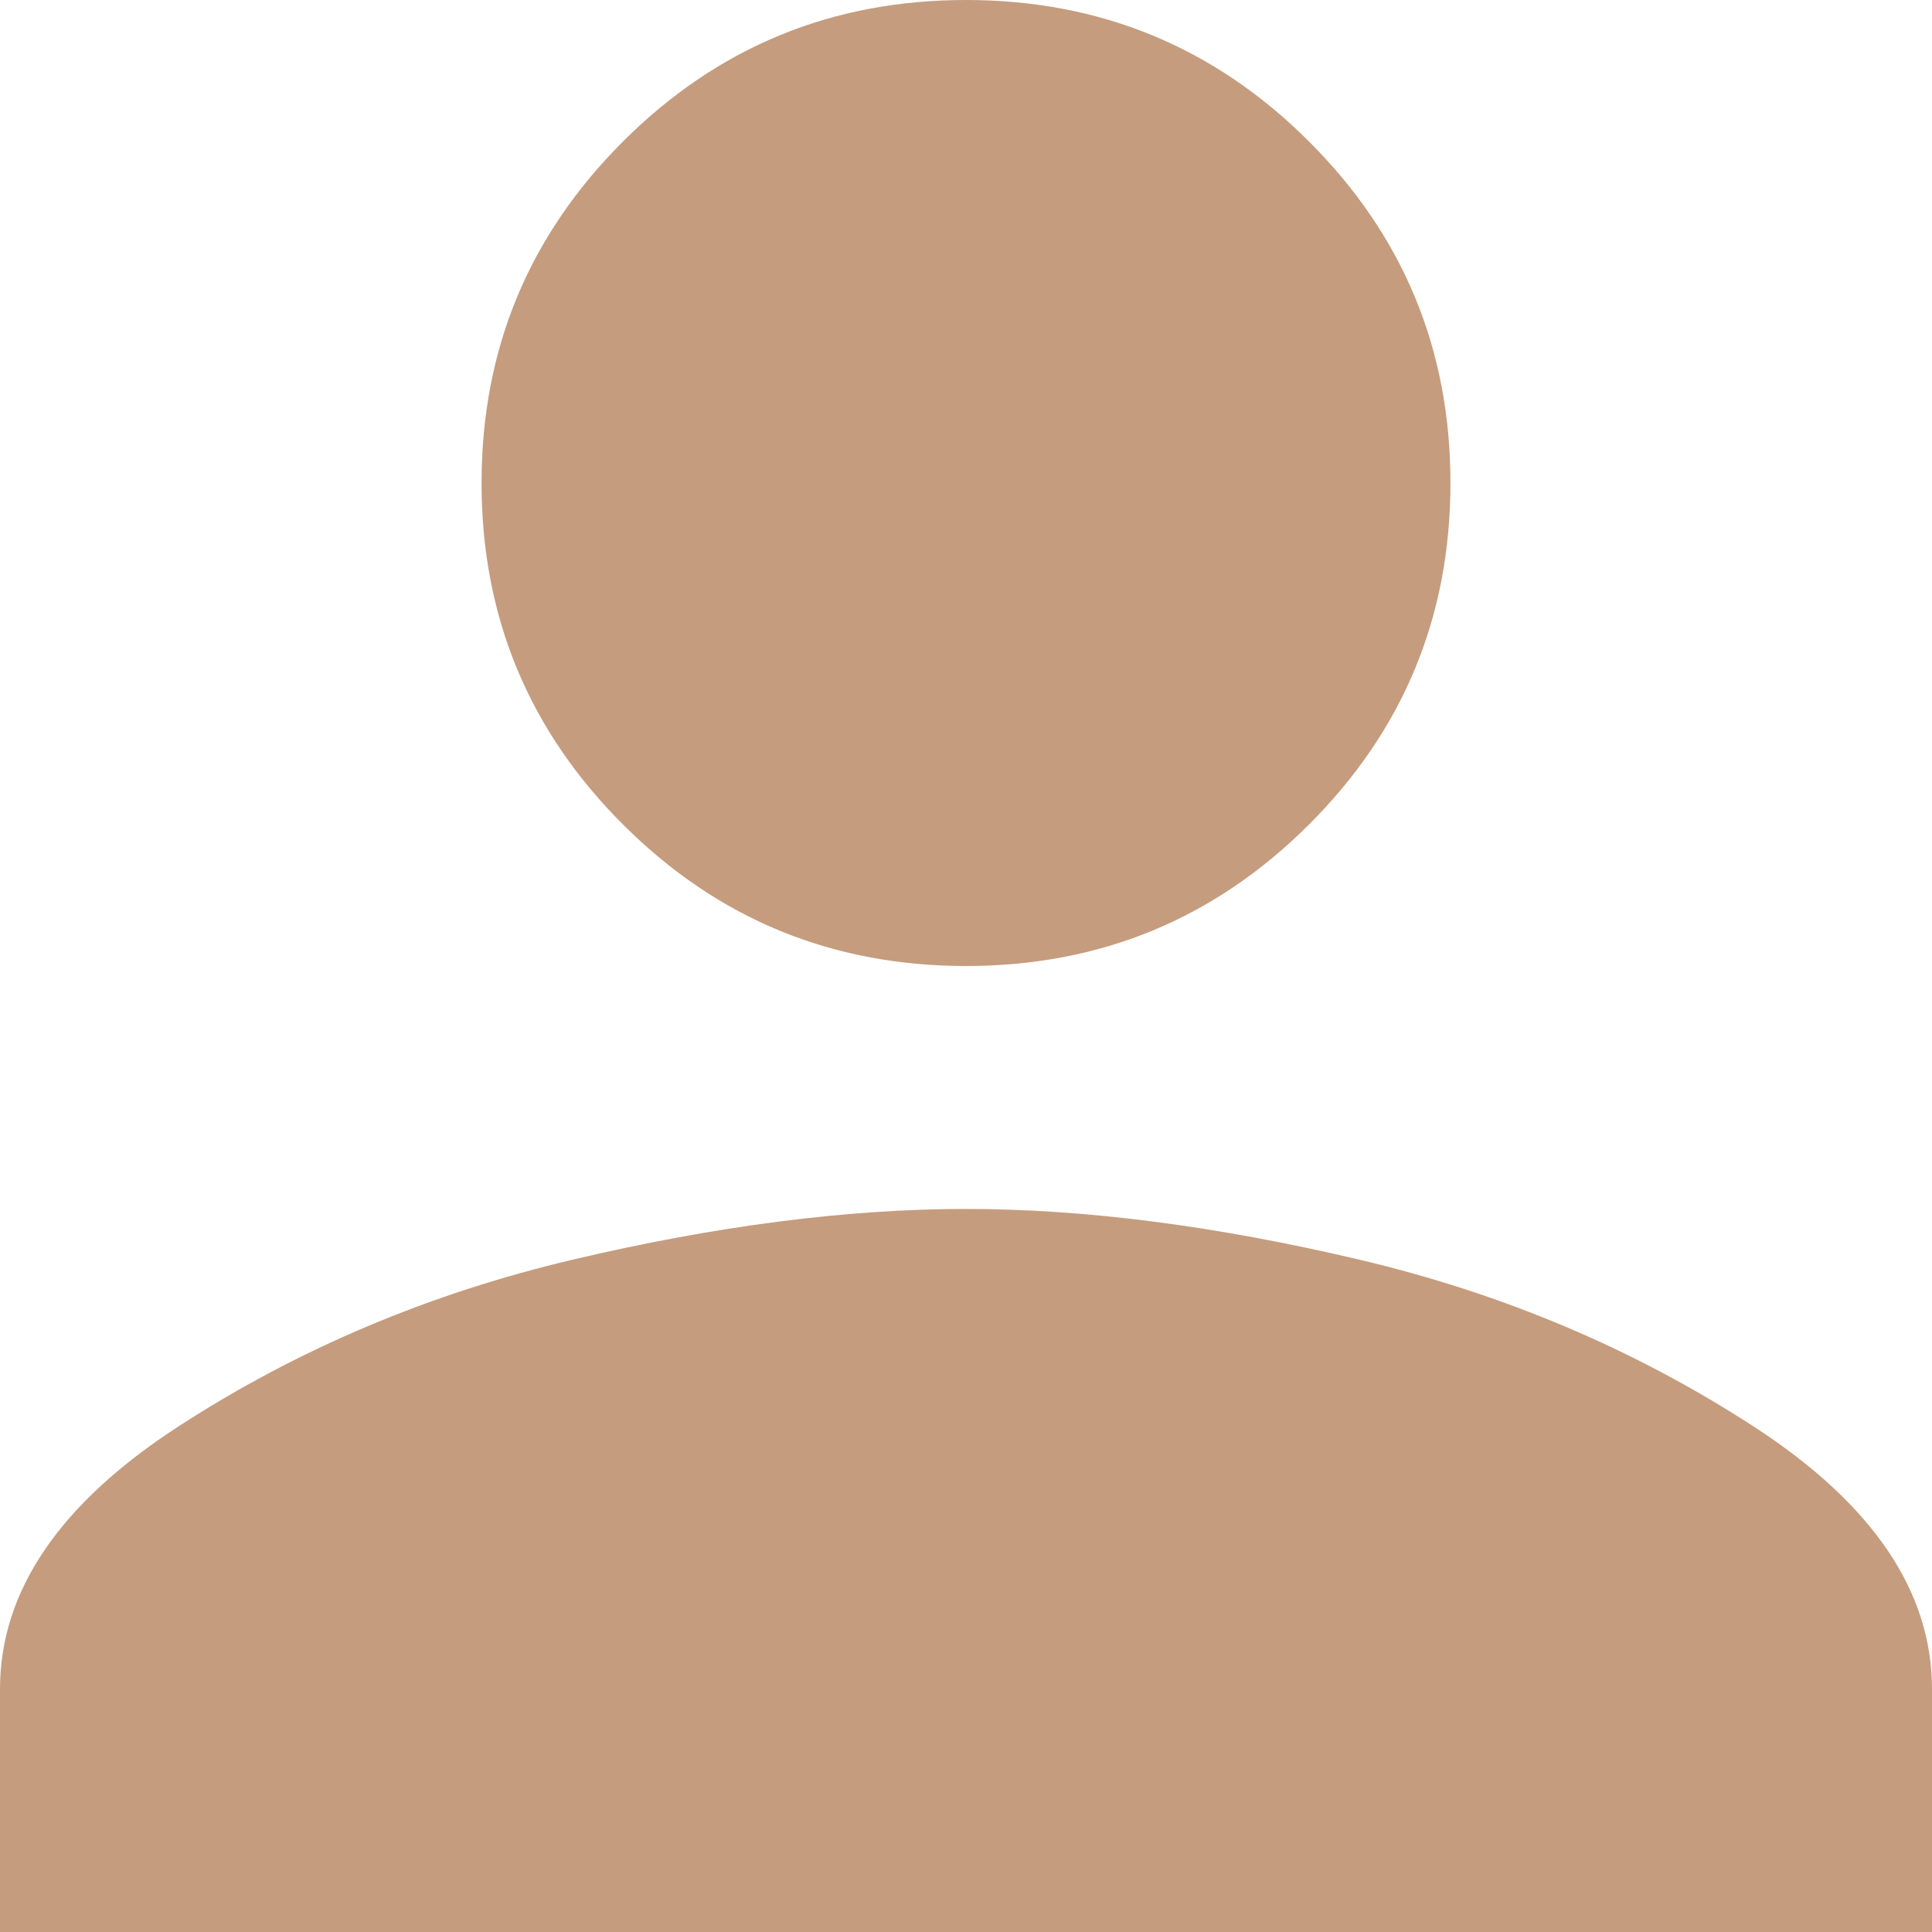
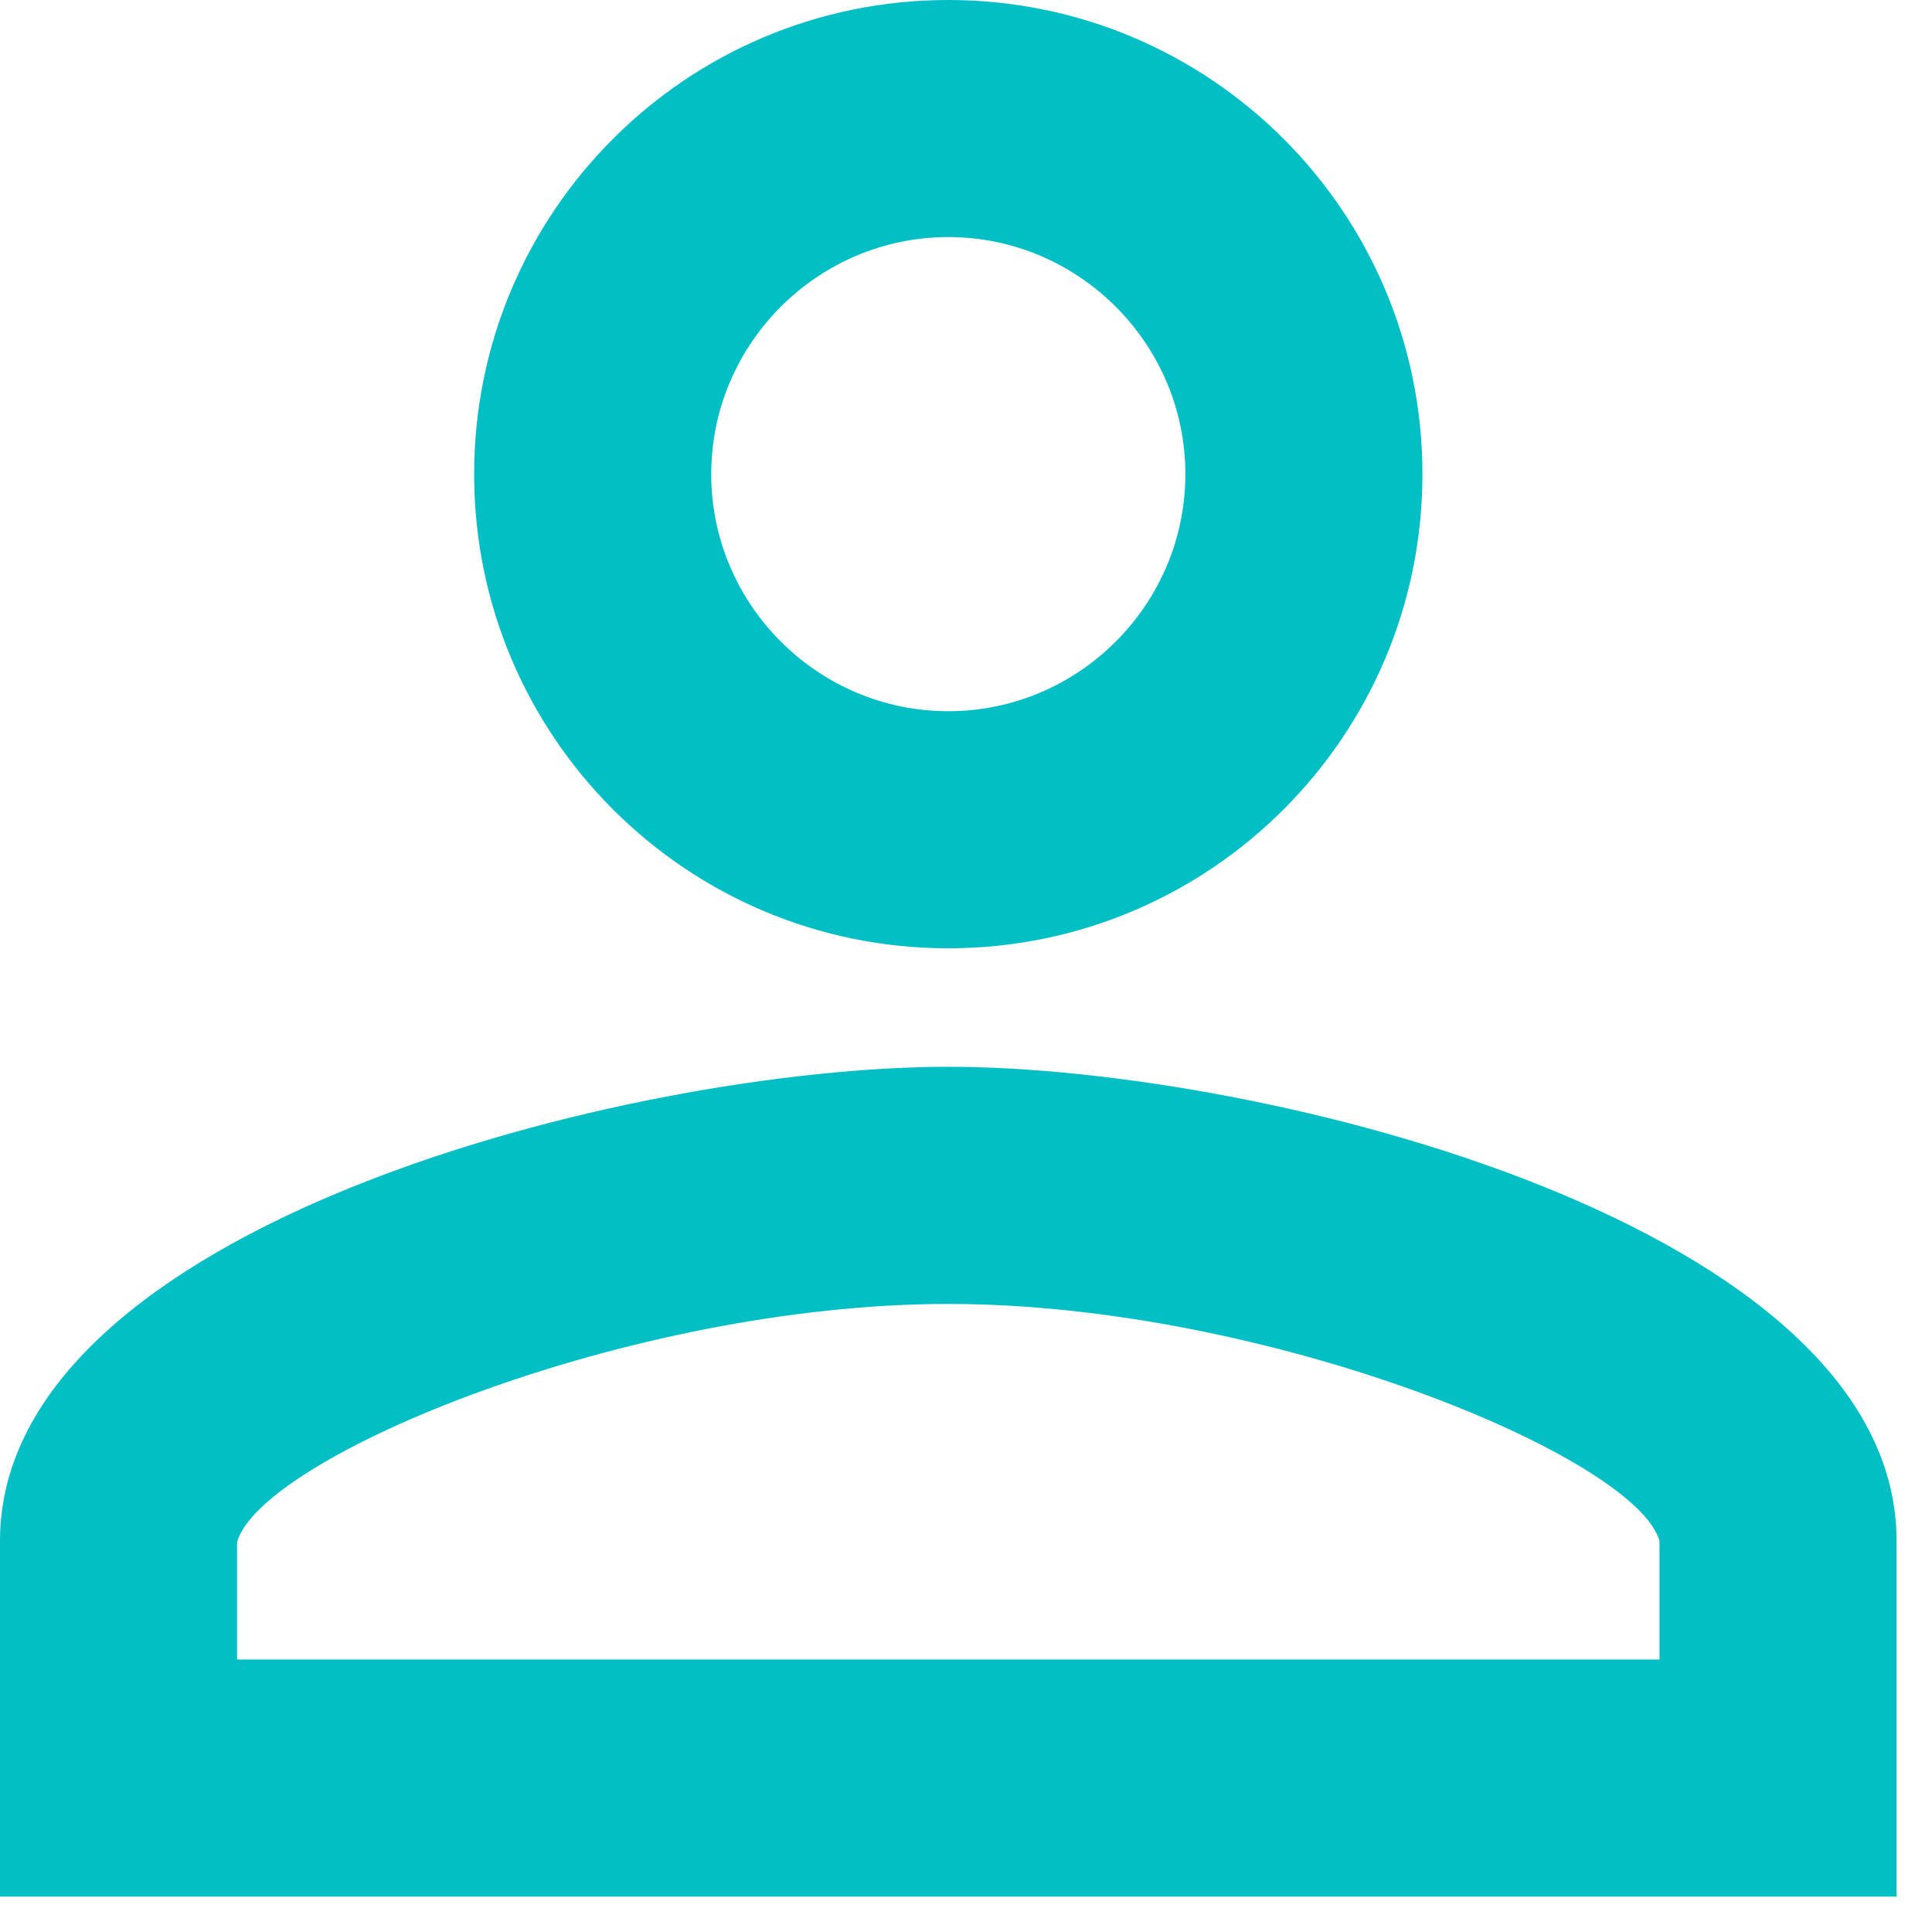
- <svg xmlns="http://www.w3.org/2000/svg" width="20" height="20" viewBox="0 0 20 20" fill="none">
-   <path d="M10 10C8.612 10 7.429 9.513 6.452 8.538C5.474 7.563 4.985 6.384 4.985 5C4.985 3.616 5.474 2.437 6.452 1.462C7.429 0.487 8.612 0 10 0C11.388 0 12.571 0.487 13.548 1.462C14.526 2.437 15.015 3.616 15.015 5C15.015 6.384 14.526 7.563 13.548 8.538C12.571 9.513 11.388 10 10 10ZM10 12.515C11.232 12.515 12.59 12.69 14.076 13.041C15.562 13.392 16.921 13.967 18.152 14.766C19.384 15.565 20 16.472 20 17.485V20H0V17.485C0 16.472 0.616 15.565 1.848 14.766C3.079 13.967 4.438 13.392 5.924 13.041C7.41 12.69 8.768 12.515 10 12.515Z" fill="#C59C7E" />
+ <svg xmlns="http://www.w3.org/2000/svg" width="24" height="24" viewBox="0 0 24 24" fill="none">
+   <path d="M11.78 2.945C13.4 2.945 14.725 4.27 14.725 5.89C14.725 7.51 13.4 8.835 11.78 8.835C10.16 8.835 8.835 7.51 8.835 5.89C8.835 4.27 10.16 2.945 11.78 2.945ZM11.78 16.198C15.756 16.198 20.32 18.097 20.615 19.142V20.615H2.945V19.157C3.24 18.097 7.804 16.198 11.78 16.198ZM11.78 0C8.526 0 5.89 2.636 5.89 5.89C5.89 9.144 8.526 11.78 11.78 11.78C15.034 11.78 17.67 9.144 17.67 5.89C17.67 2.636 15.034 0 11.78 0ZM11.78 13.252C7.848 13.252 0 15.226 0 19.142V23.56H23.56V19.142C23.56 15.226 15.712 13.252 11.78 13.252Z" fill="#01BFC4" />
</svg>
